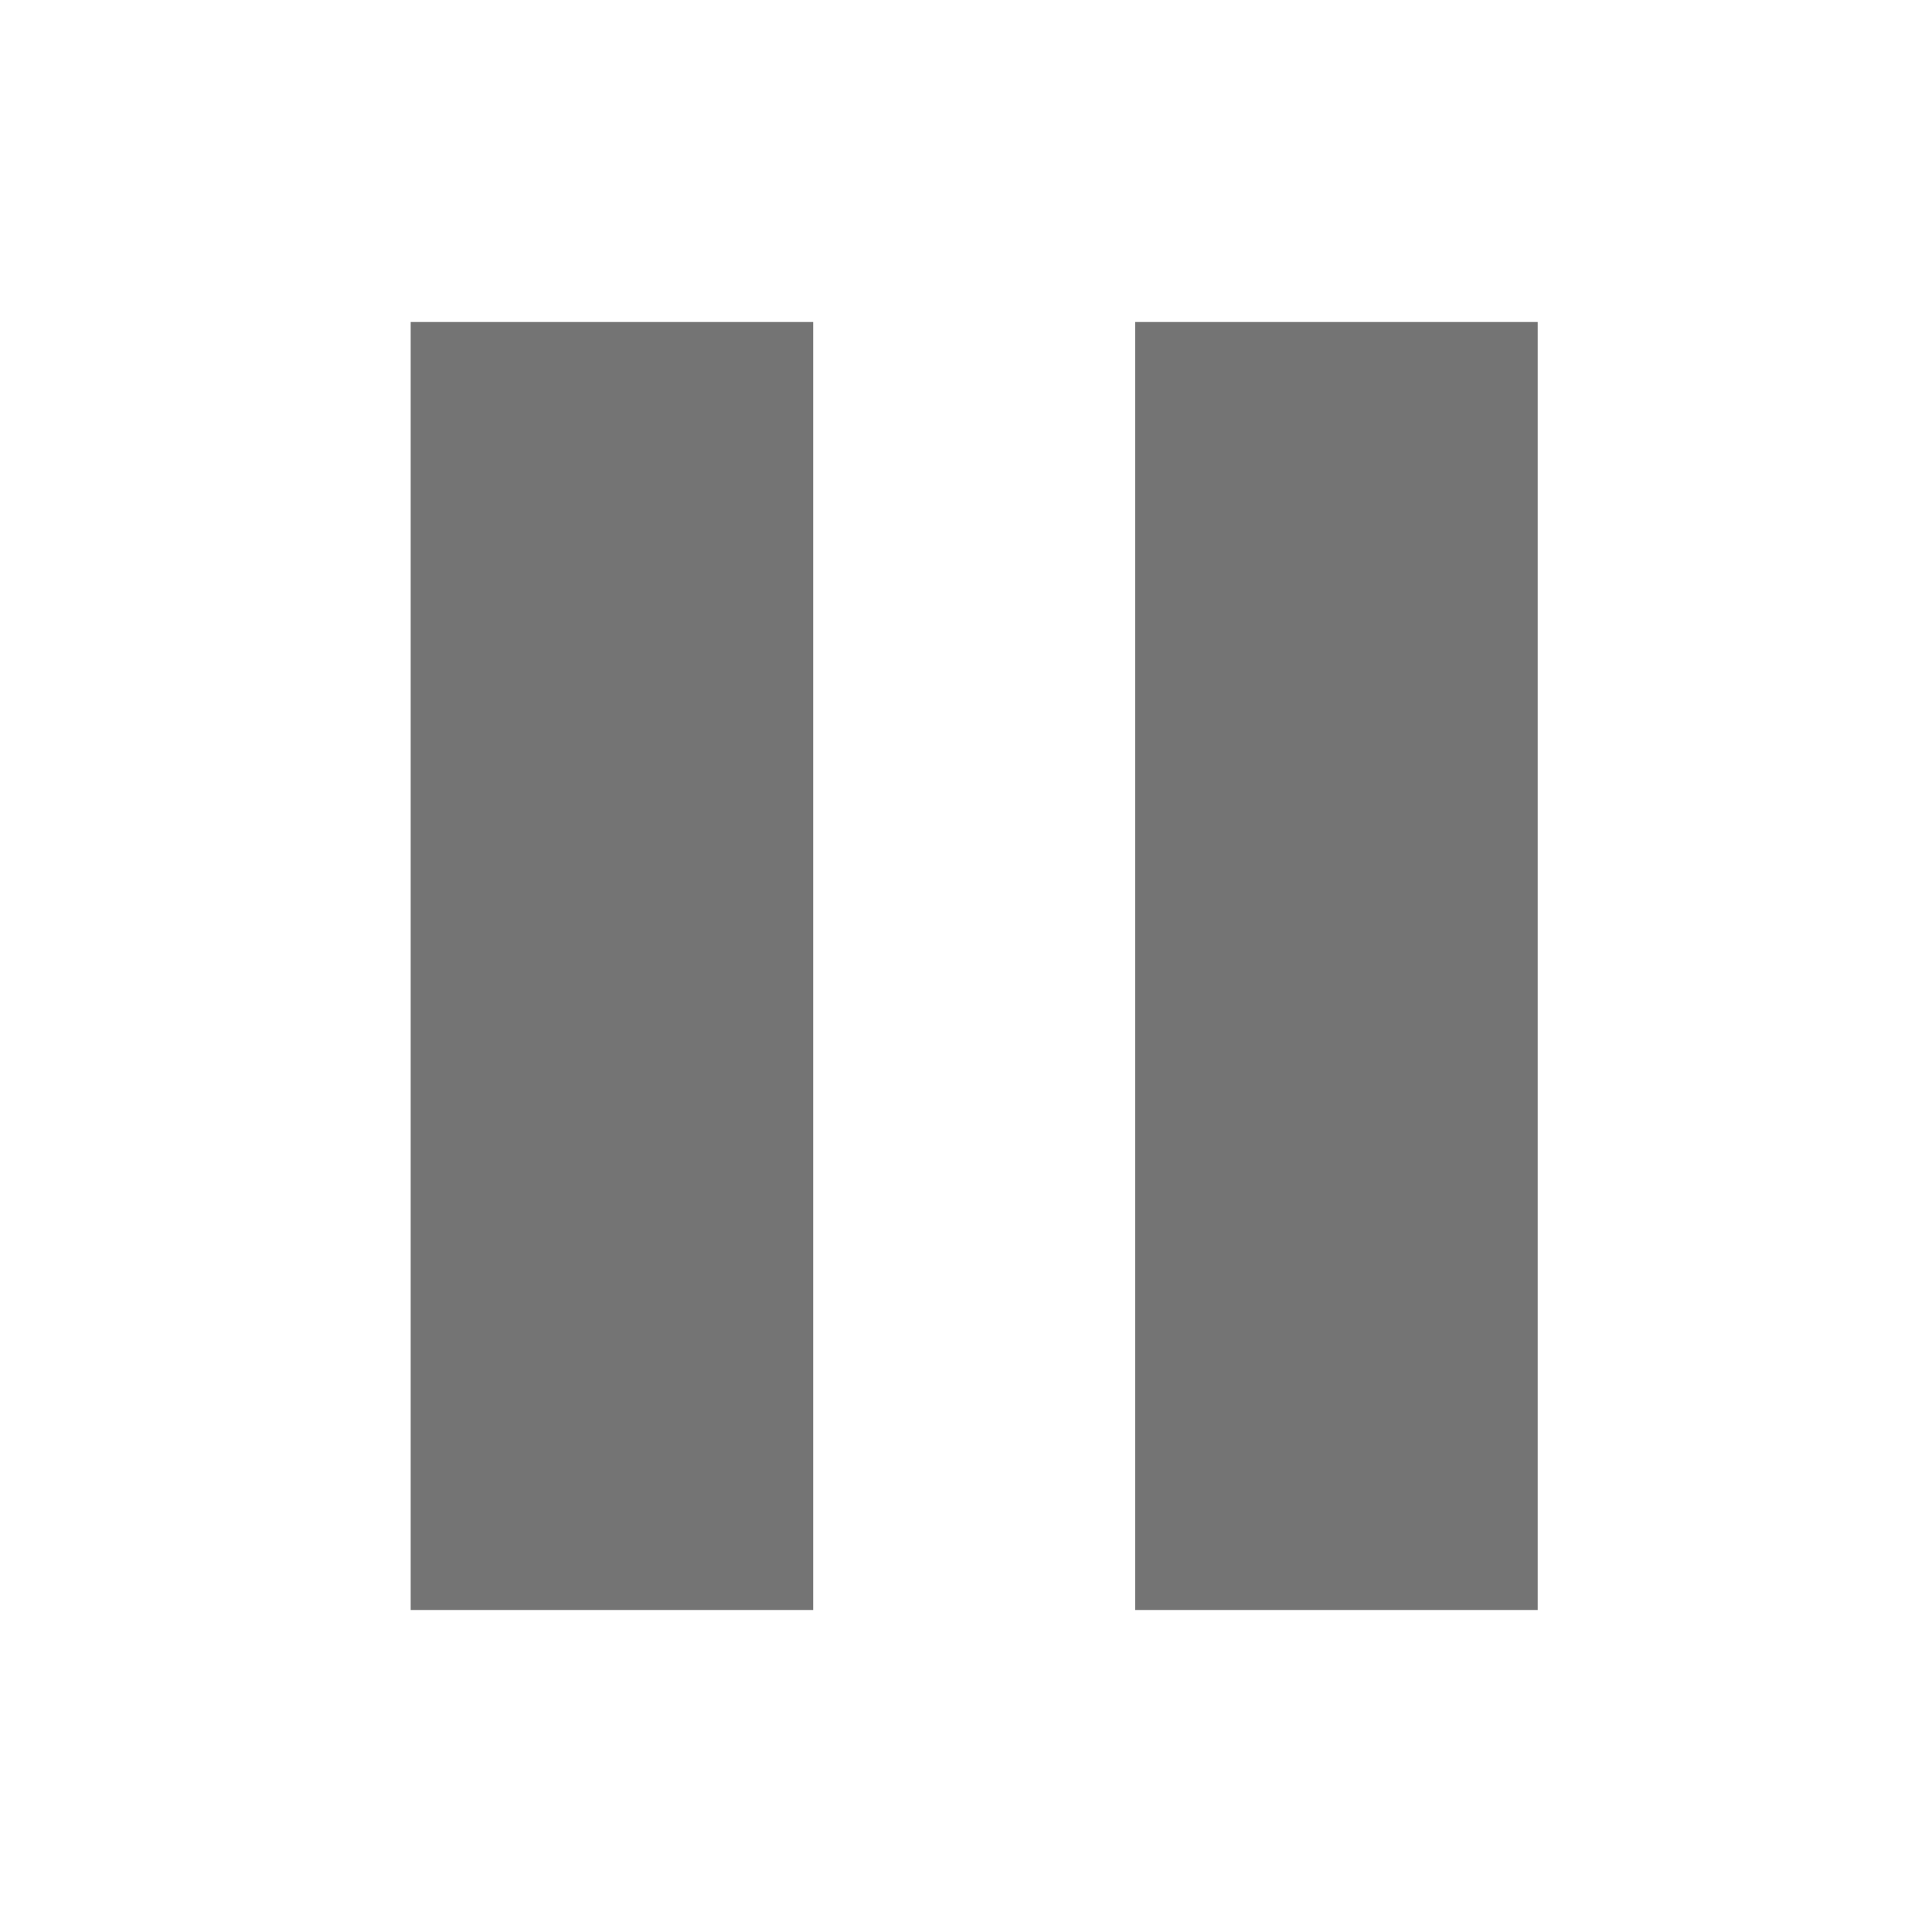
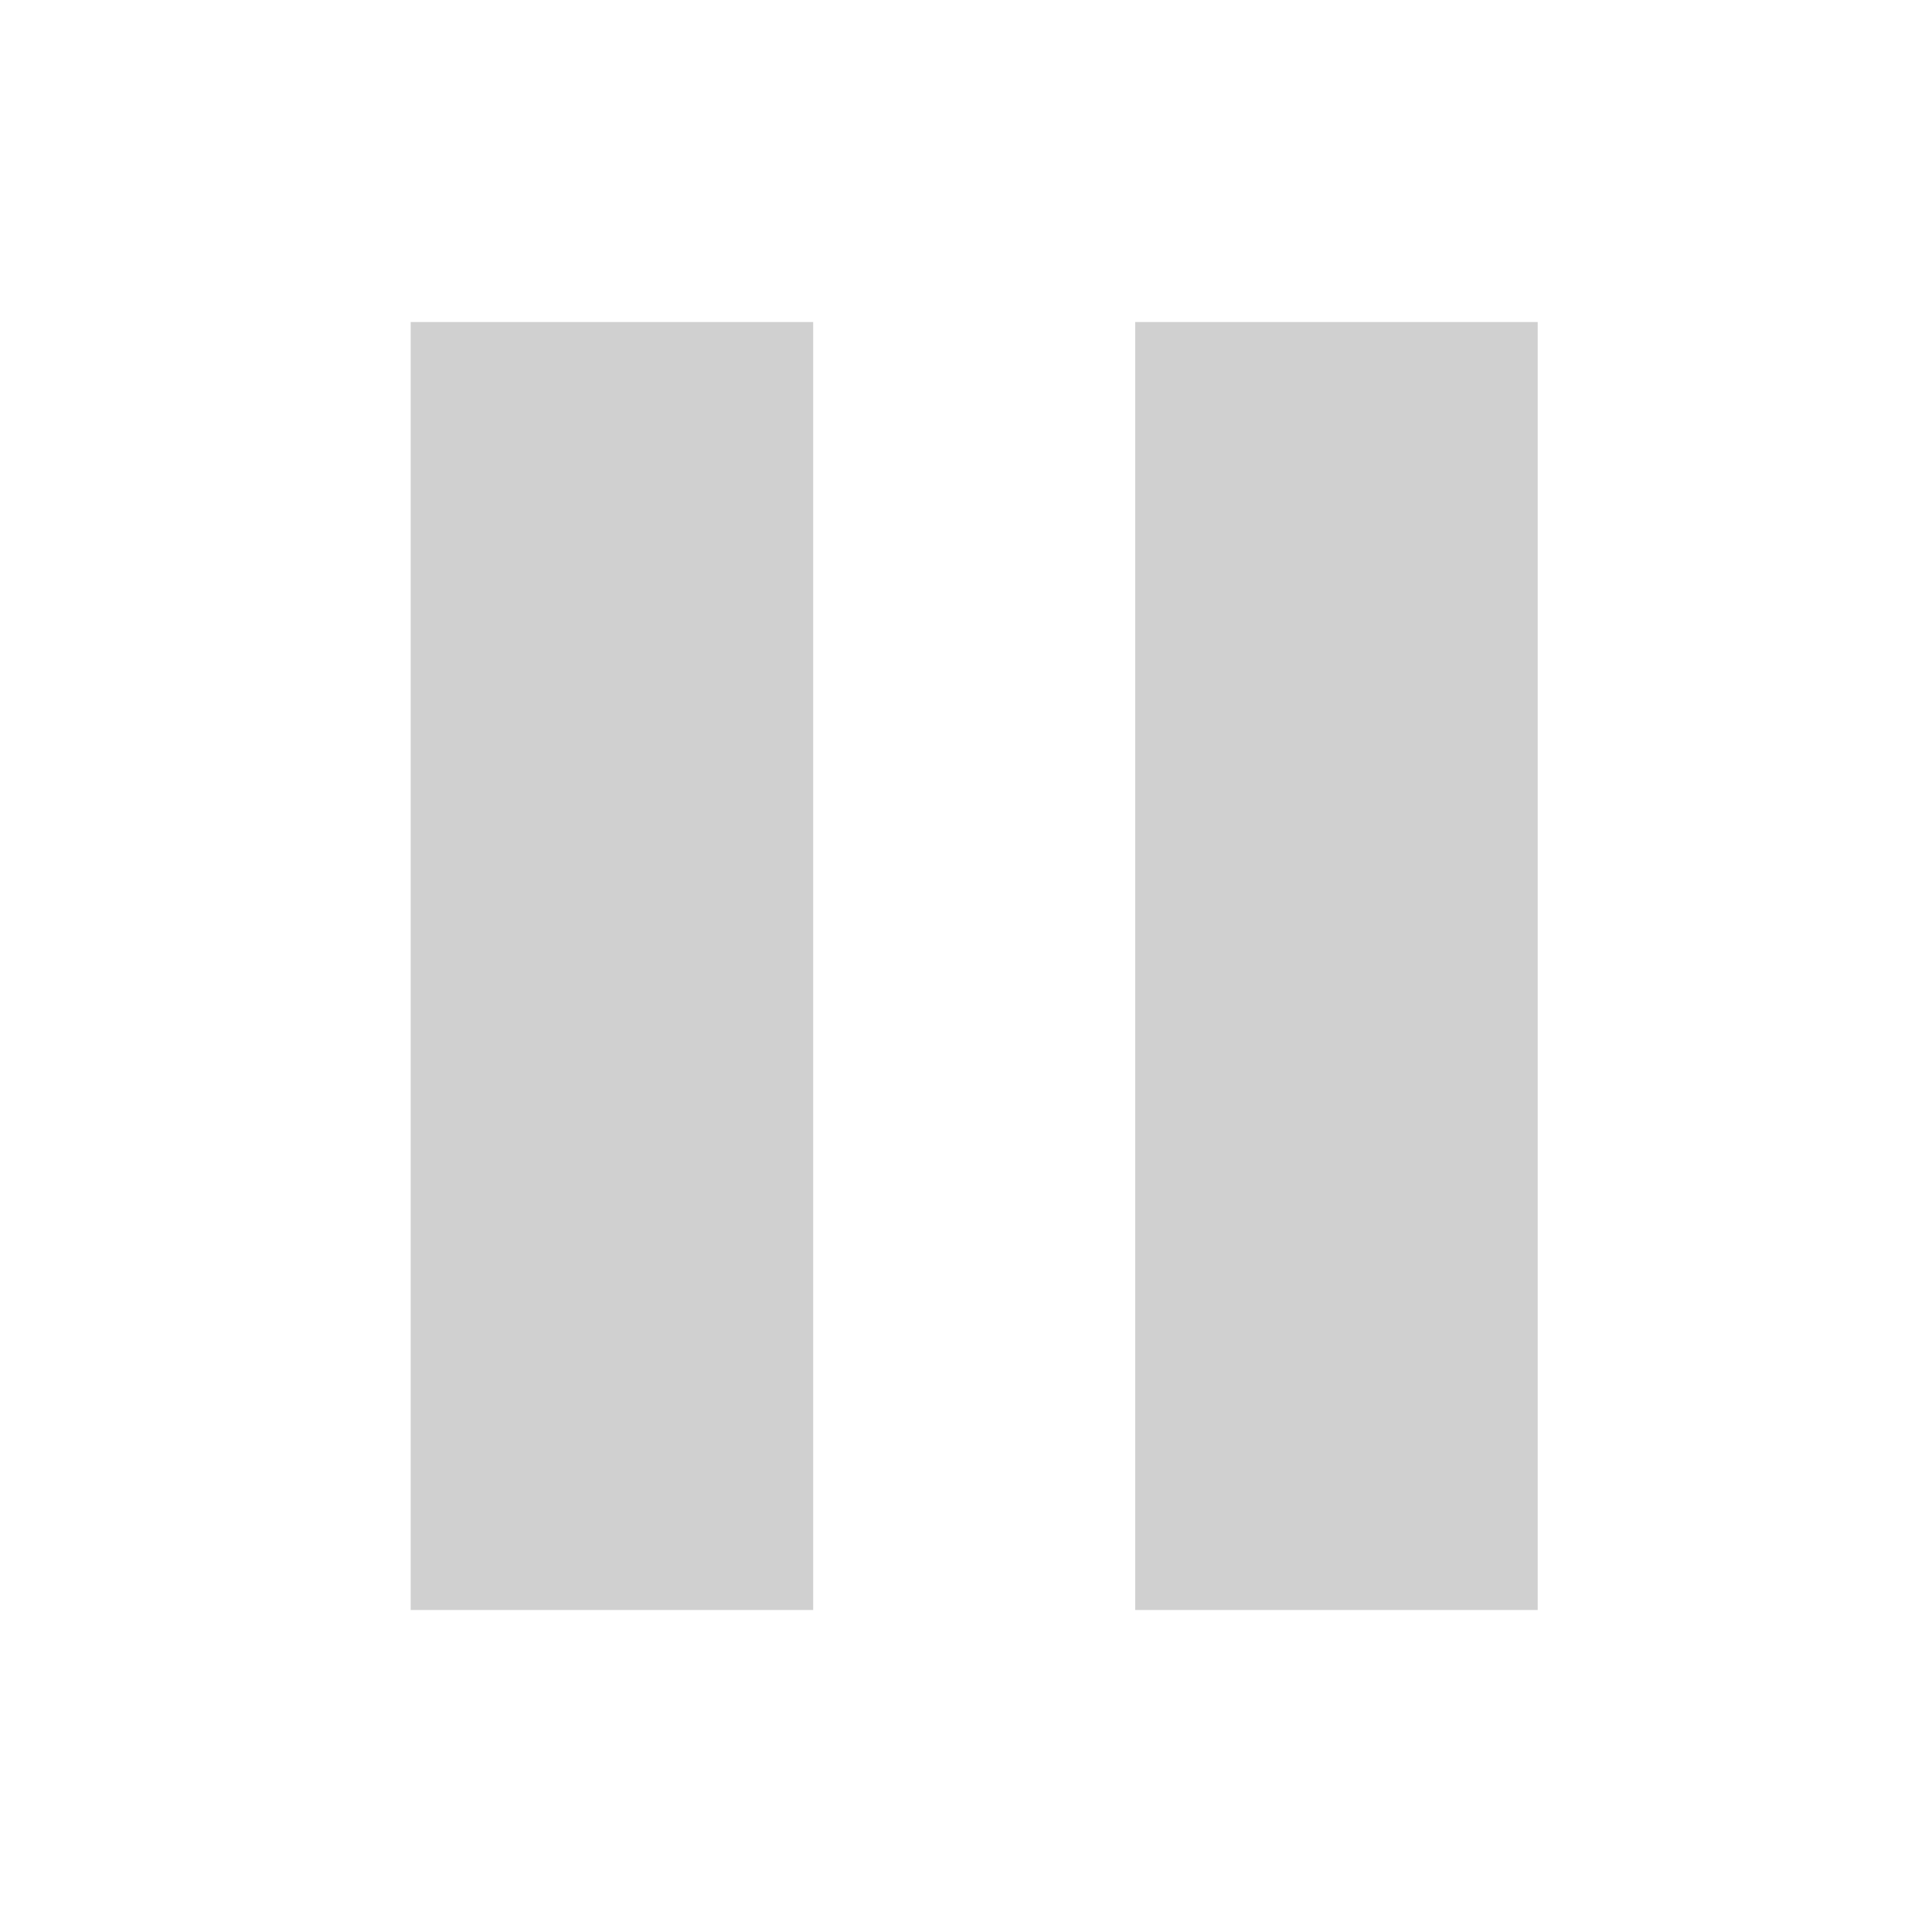
<svg xmlns="http://www.w3.org/2000/svg" width="48" height="48" viewBox="0 0 48 48" id="svg2" version="1.1">
  <defs id="defs8" />
  <g id="layer1" transform="translate(-384,-1004.362)" style="display:inline">
-     <g id="g7202" transform="matrix(1,0,0,0.8888845,334.2034,114.267)" style="display:inline;fill:#747474;fill-opacity:1">
-       <rect style="color:#000000;display:inline;overflow:visible;visibility:visible;opacity:1;fill:#747474;fill-opacity:1;fill-rule:nonzero;stroke:none;stroke-width:1;stroke-linecap:round;stroke-linejoin:round;stroke-miterlimit:3.7;stroke-dasharray:none;stroke-dashoffset:0;stroke-opacity:1;marker:none;enable-background:accumulate" id="rect7007" width="10" height="36" x="60" y="1010.362" />
-       <rect style="color:#000000;display:inline;overflow:visible;visibility:visible;opacity:1;fill:#747474;fill-opacity:1;fill-rule:nonzero;stroke:none;stroke-width:1;stroke-linecap:round;stroke-linejoin:round;stroke-miterlimit:3.7;stroke-dasharray:none;stroke-dashoffset:0;stroke-opacity:1;marker:none;enable-background:accumulate" id="rect7009" width="10" height="36" x="78" y="1010.362" ry="0" />
+     <g id="g7202" transform="matrix(1,0,0,0.8888845,334.2034,114.267)" style="display:inline;fill:#D0D0D0;fill-opacity:1">
+       <rect style="color:#000000;display:inline;overflow:visible;visibility:visible;opacity:1;fill:#D0D0D0;fill-opacity:1;fill-rule:nonzero;stroke:none;stroke-width:1;stroke-linecap:round;stroke-linejoin:round;stroke-miterlimit:3.7;stroke-dasharray:none;stroke-dashoffset:0;stroke-opacity:1;marker:none;enable-background:accumulate" id="rect7007" width="10" height="36" x="60" y="1010.362" />
+       <rect style="color:#000000;display:inline;overflow:visible;visibility:visible;opacity:1;fill:#D0D0D0;fill-opacity:1;fill-rule:nonzero;stroke:none;stroke-width:1;stroke-linecap:round;stroke-linejoin:round;stroke-miterlimit:3.7;stroke-dasharray:none;stroke-dashoffset:0;stroke-opacity:1;marker:none;enable-background:accumulate" id="rect7009" width="10" height="36" x="78" y="1010.362" ry="0" />
    </g>
  </g>
</svg>
